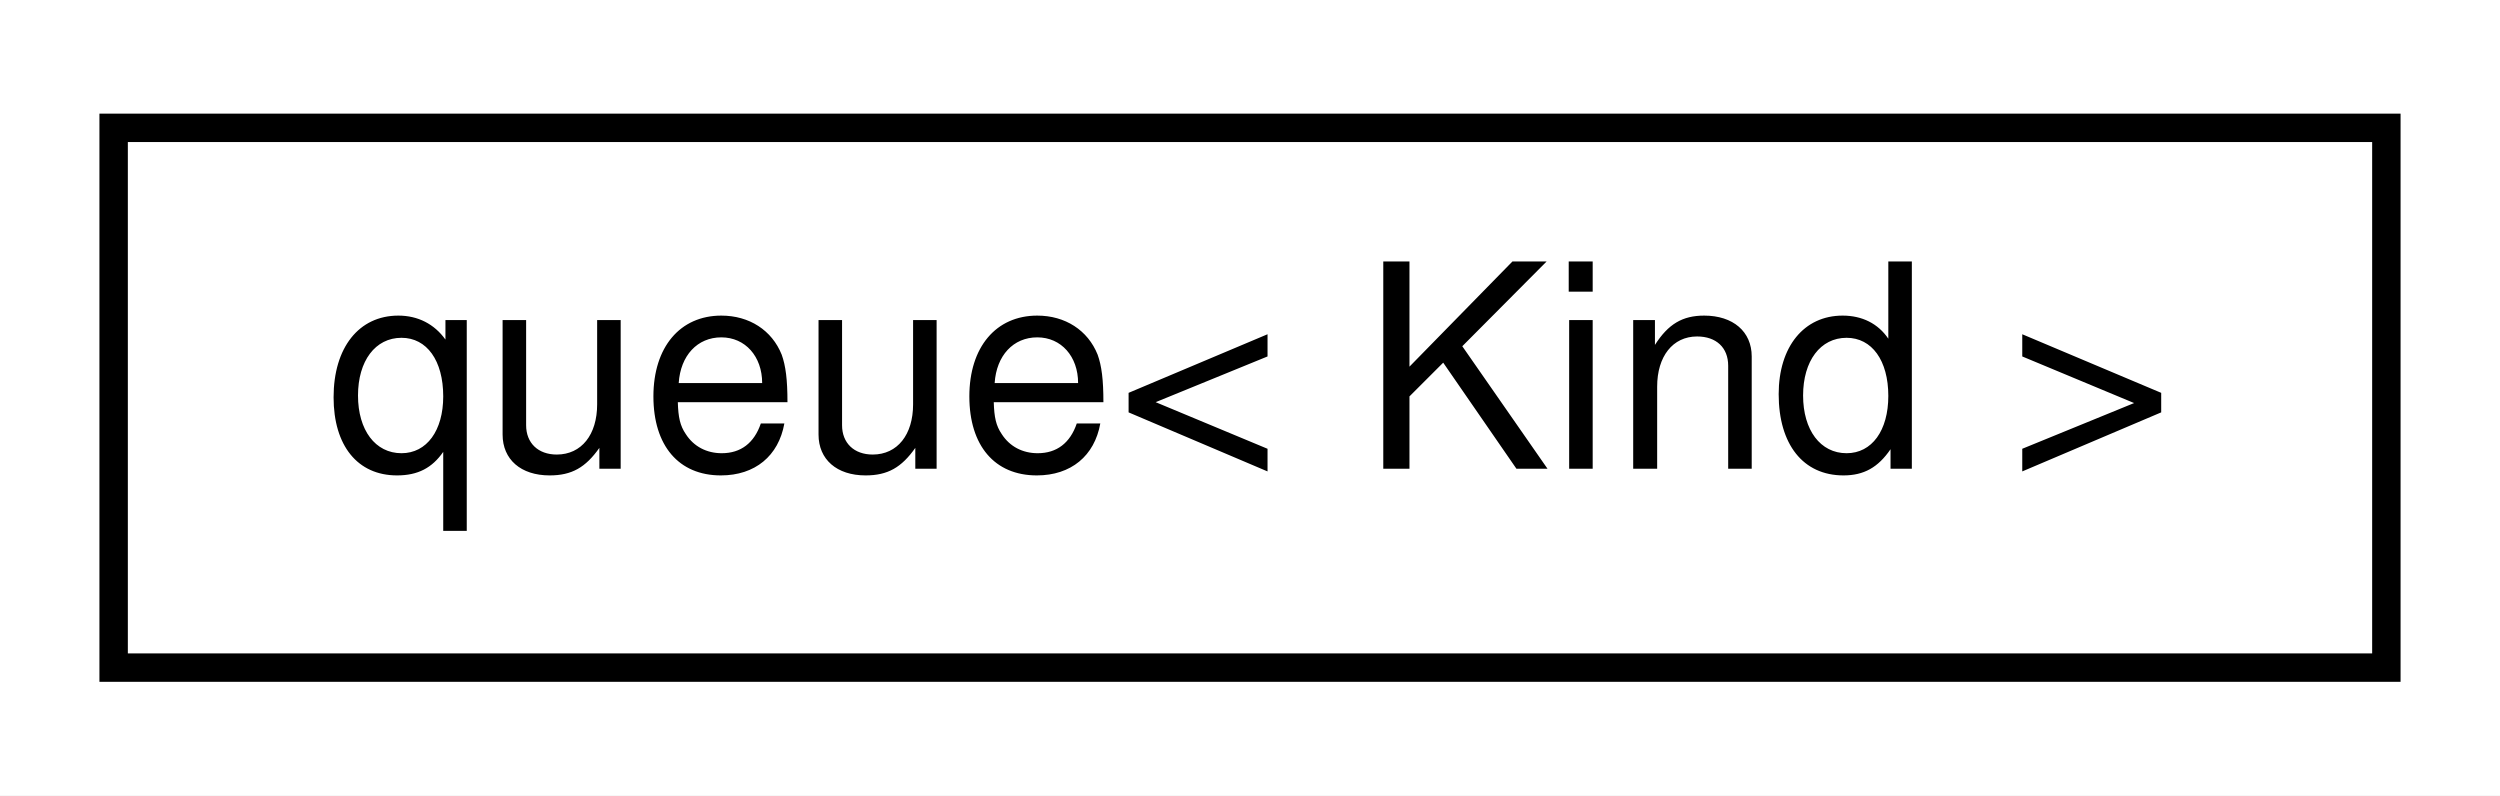
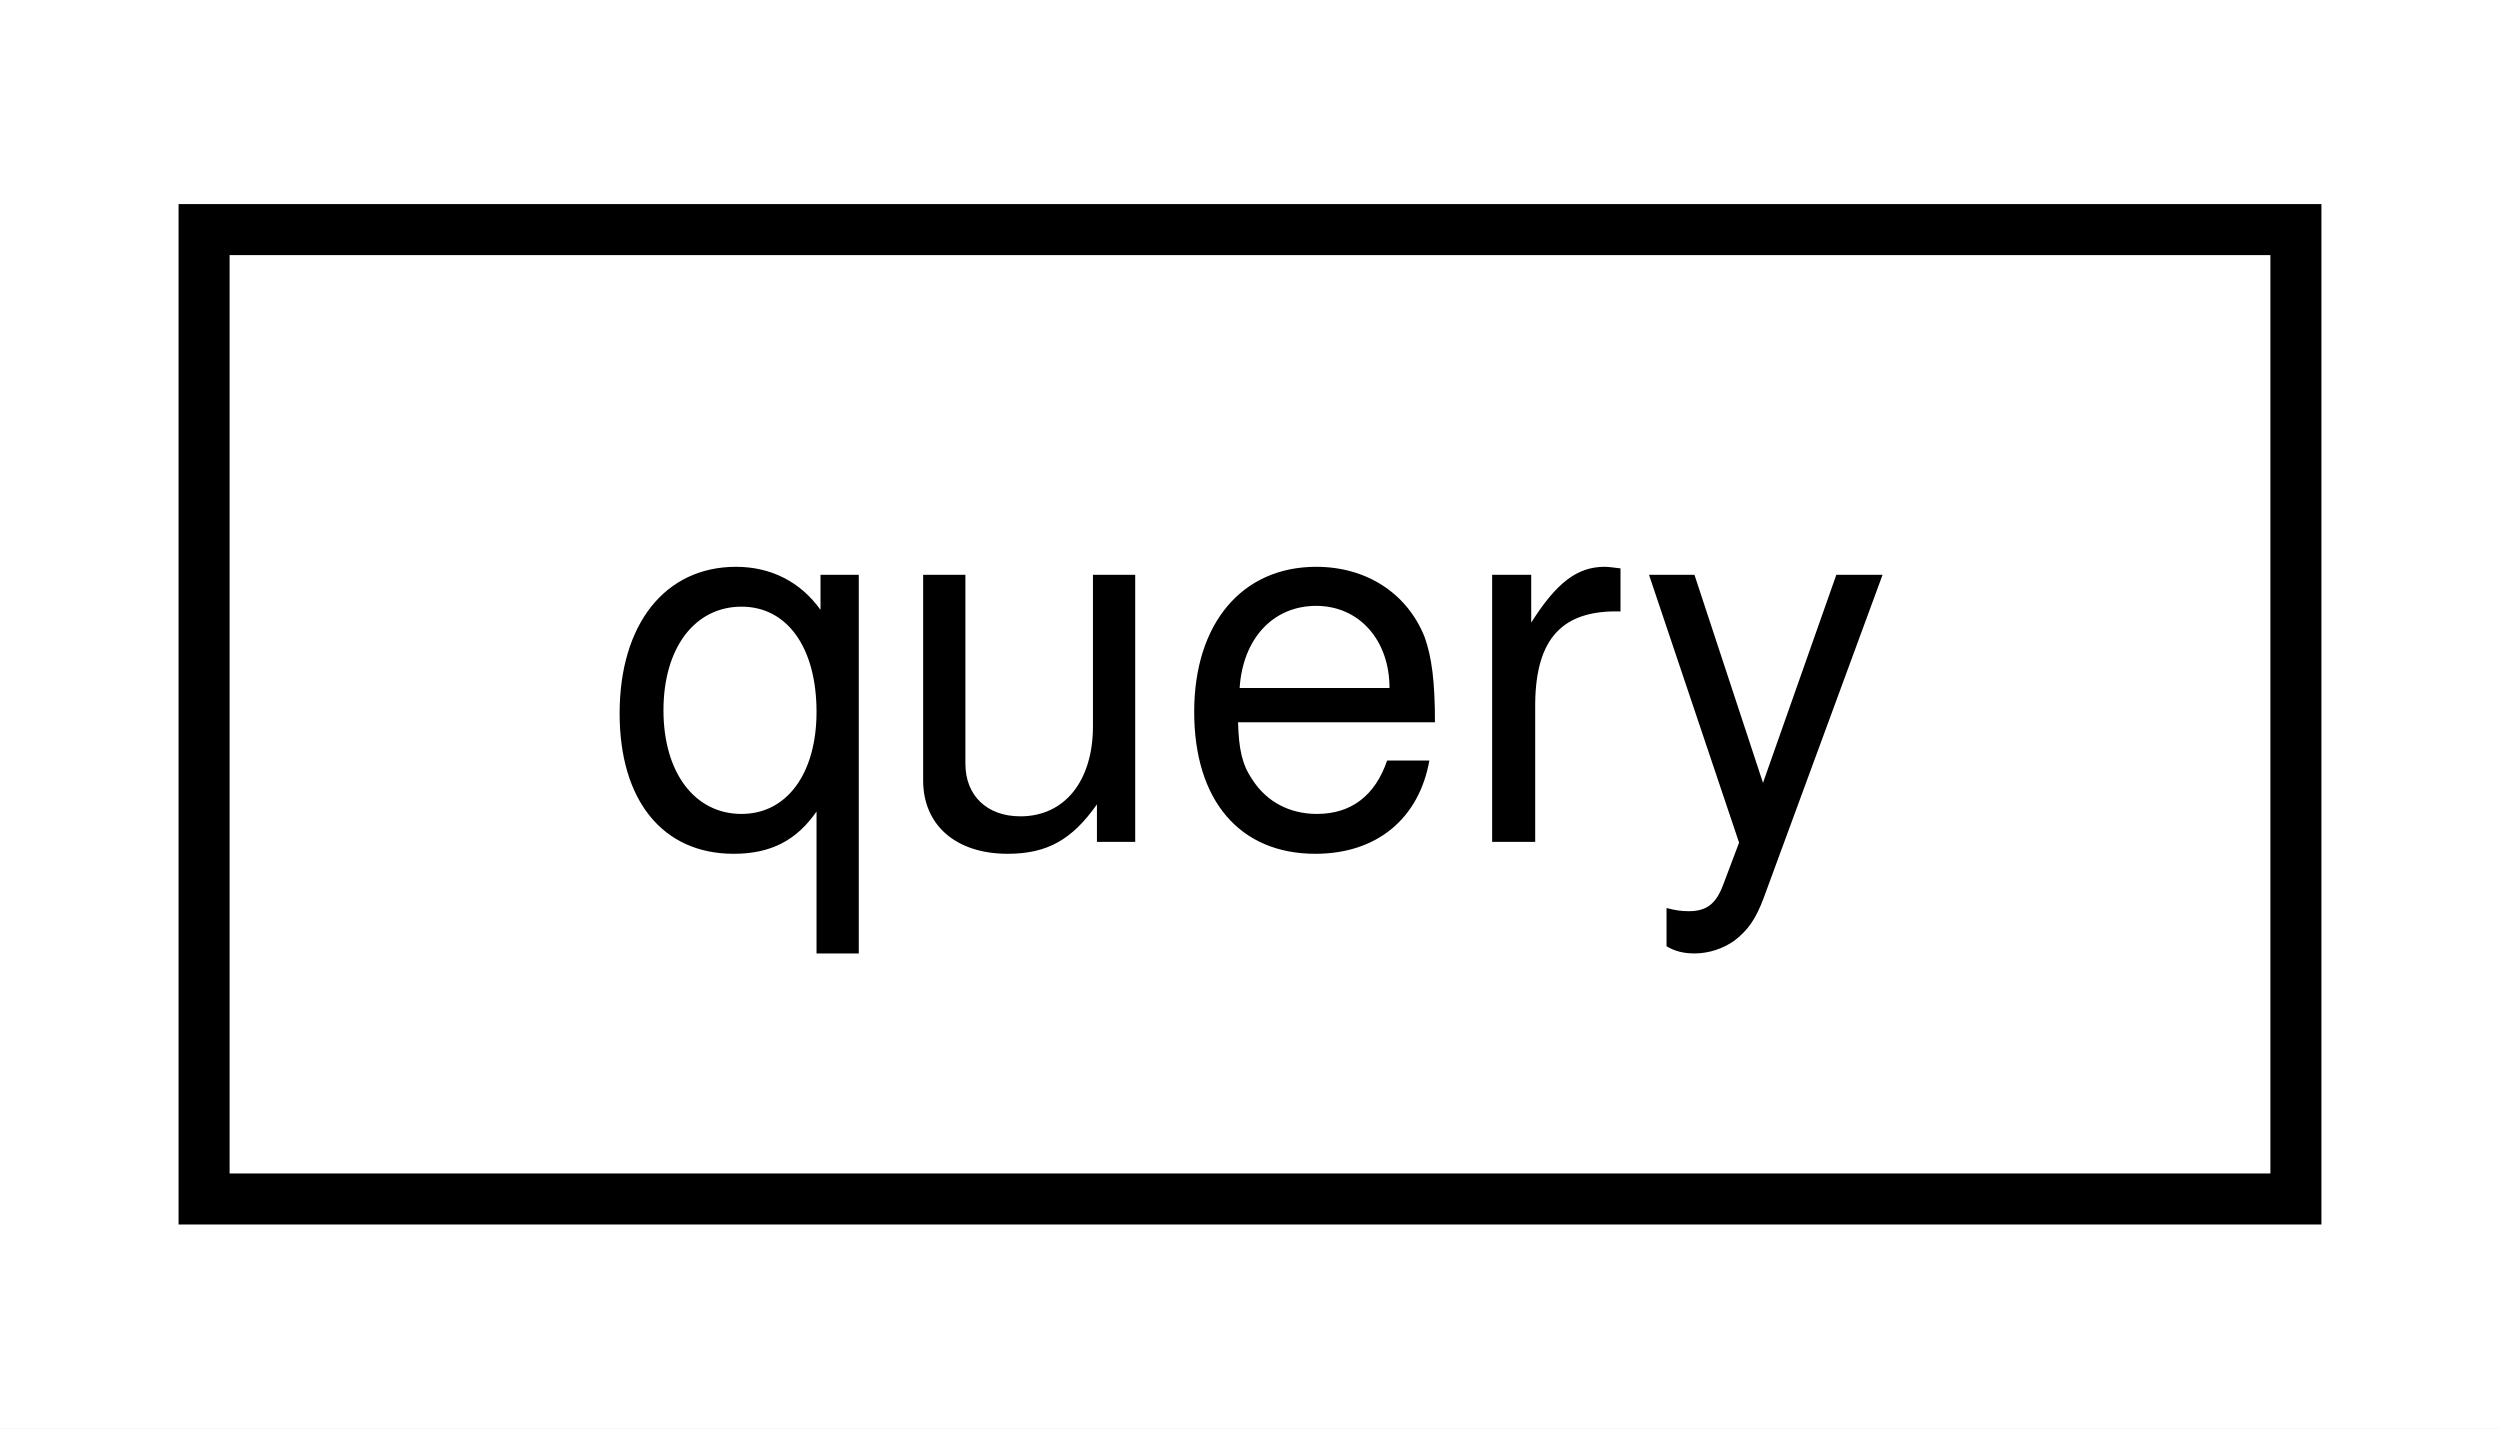
- <svg xmlns="http://www.w3.org/2000/svg" xmlns:xlink="http://www.w3.org/1999/xlink" width="88pt" height="28pt" viewBox="0.00 0.00 88.00 28.00">
+ <svg xmlns="http://www.w3.org/2000/svg" xmlns:xlink="http://www.w3.org/1999/xlink" width="49pt" height="28pt" viewBox="0.00 0.00 49.00 28.00">
  <g id="graph0" class="graph" transform="scale(1 1) rotate(0) translate(4 24)">
-     <polygon fill="white" stroke="transparent" points="-4,4 -4,-24 84,-24 84,4 -4,4" />
+     <polygon fill="white" stroke="transparent" points="-4,4 -4,-24 45,-24 45,4 -4,4" />
    <g id="node1" class="node">
      <g id="a_node1">
-         <a xlink:href="db/da9/classqueue.html" target="_top" xlink:title=" ">
-           <polygon fill="white" stroke="black" points="0,-0.5 0,-19.5 80,-19.5 80,-0.5 0,-0.5" />
-           <text text-anchor="middle" x="40" y="-7.5" font-family="Helvetica,sans-Serif" font-size="10.00">queue&lt; Kind &gt;</text>
+         <a xlink:href="dd/d1b/structquery.html" target="_top" xlink:title=" ">
+           <polygon fill="white" stroke="black" points="0,-0.5 0,-19.5 41,-19.5 41,-0.5 0,-0.5" />
+           <text text-anchor="middle" x="20.5" y="-7.5" font-family="Helvetica,sans-Serif" font-size="10.00">query</text>
        </a>
      </g>
    </g>
  </g>
</svg>
